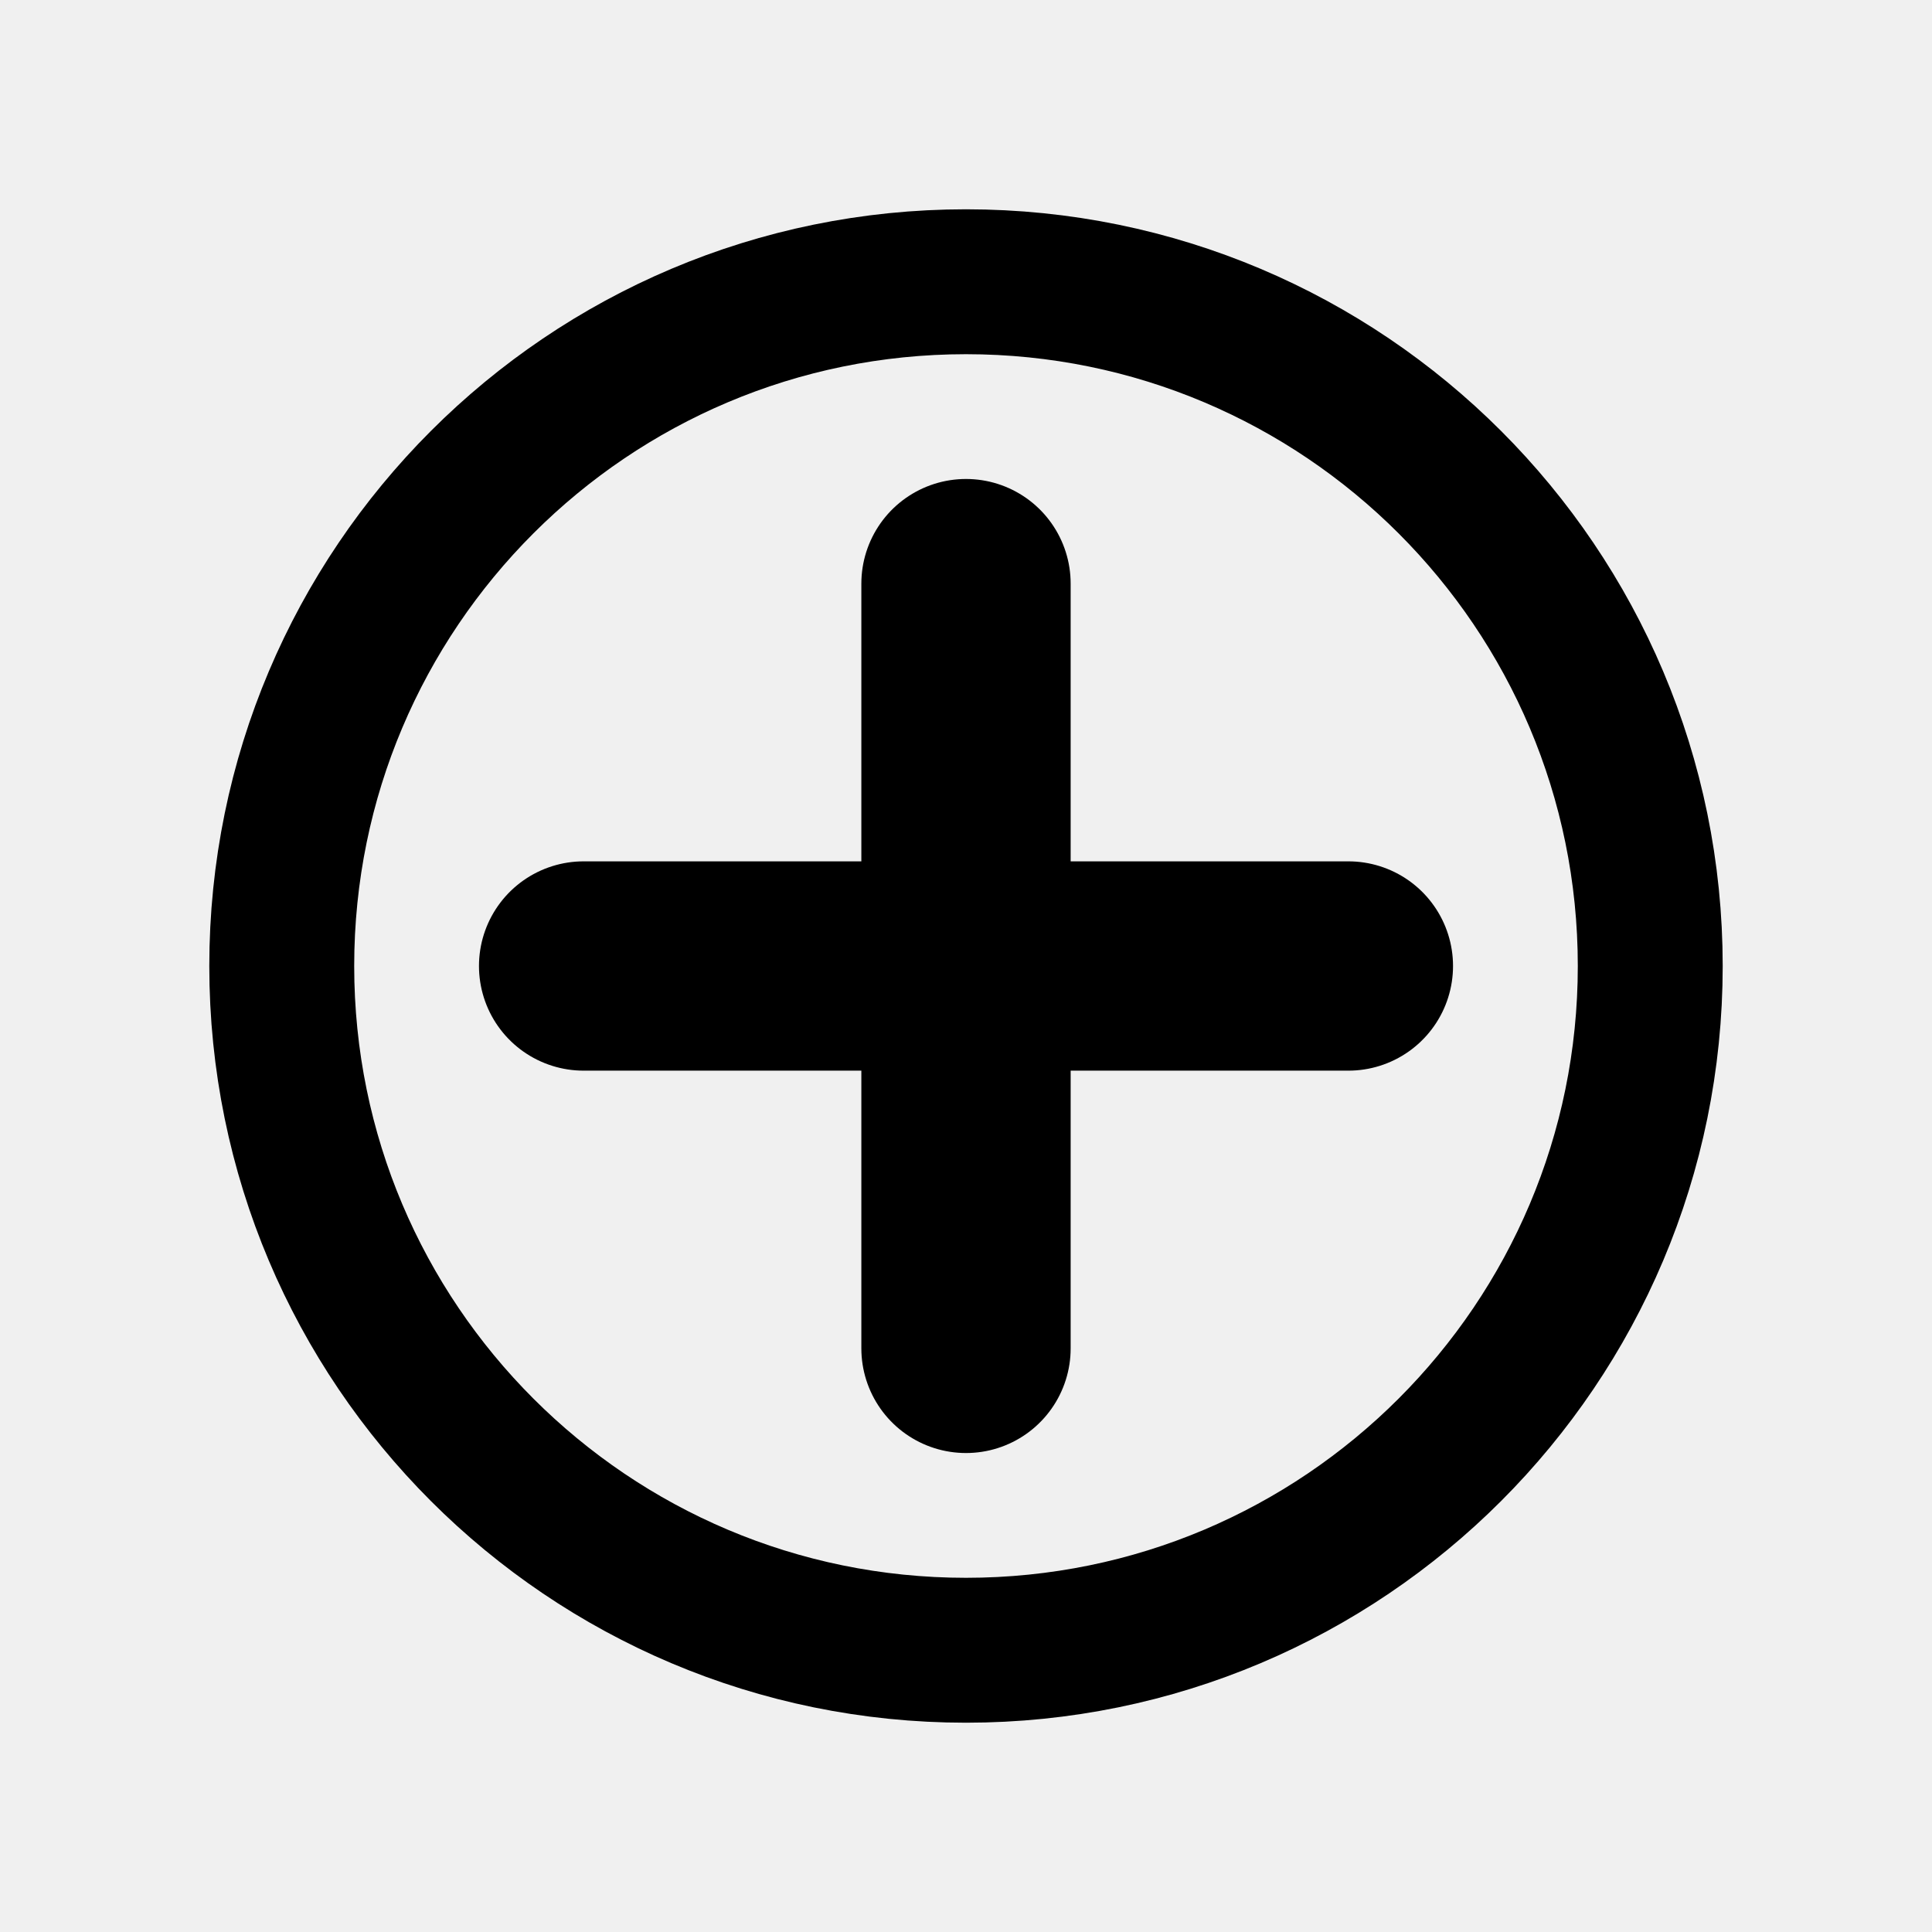
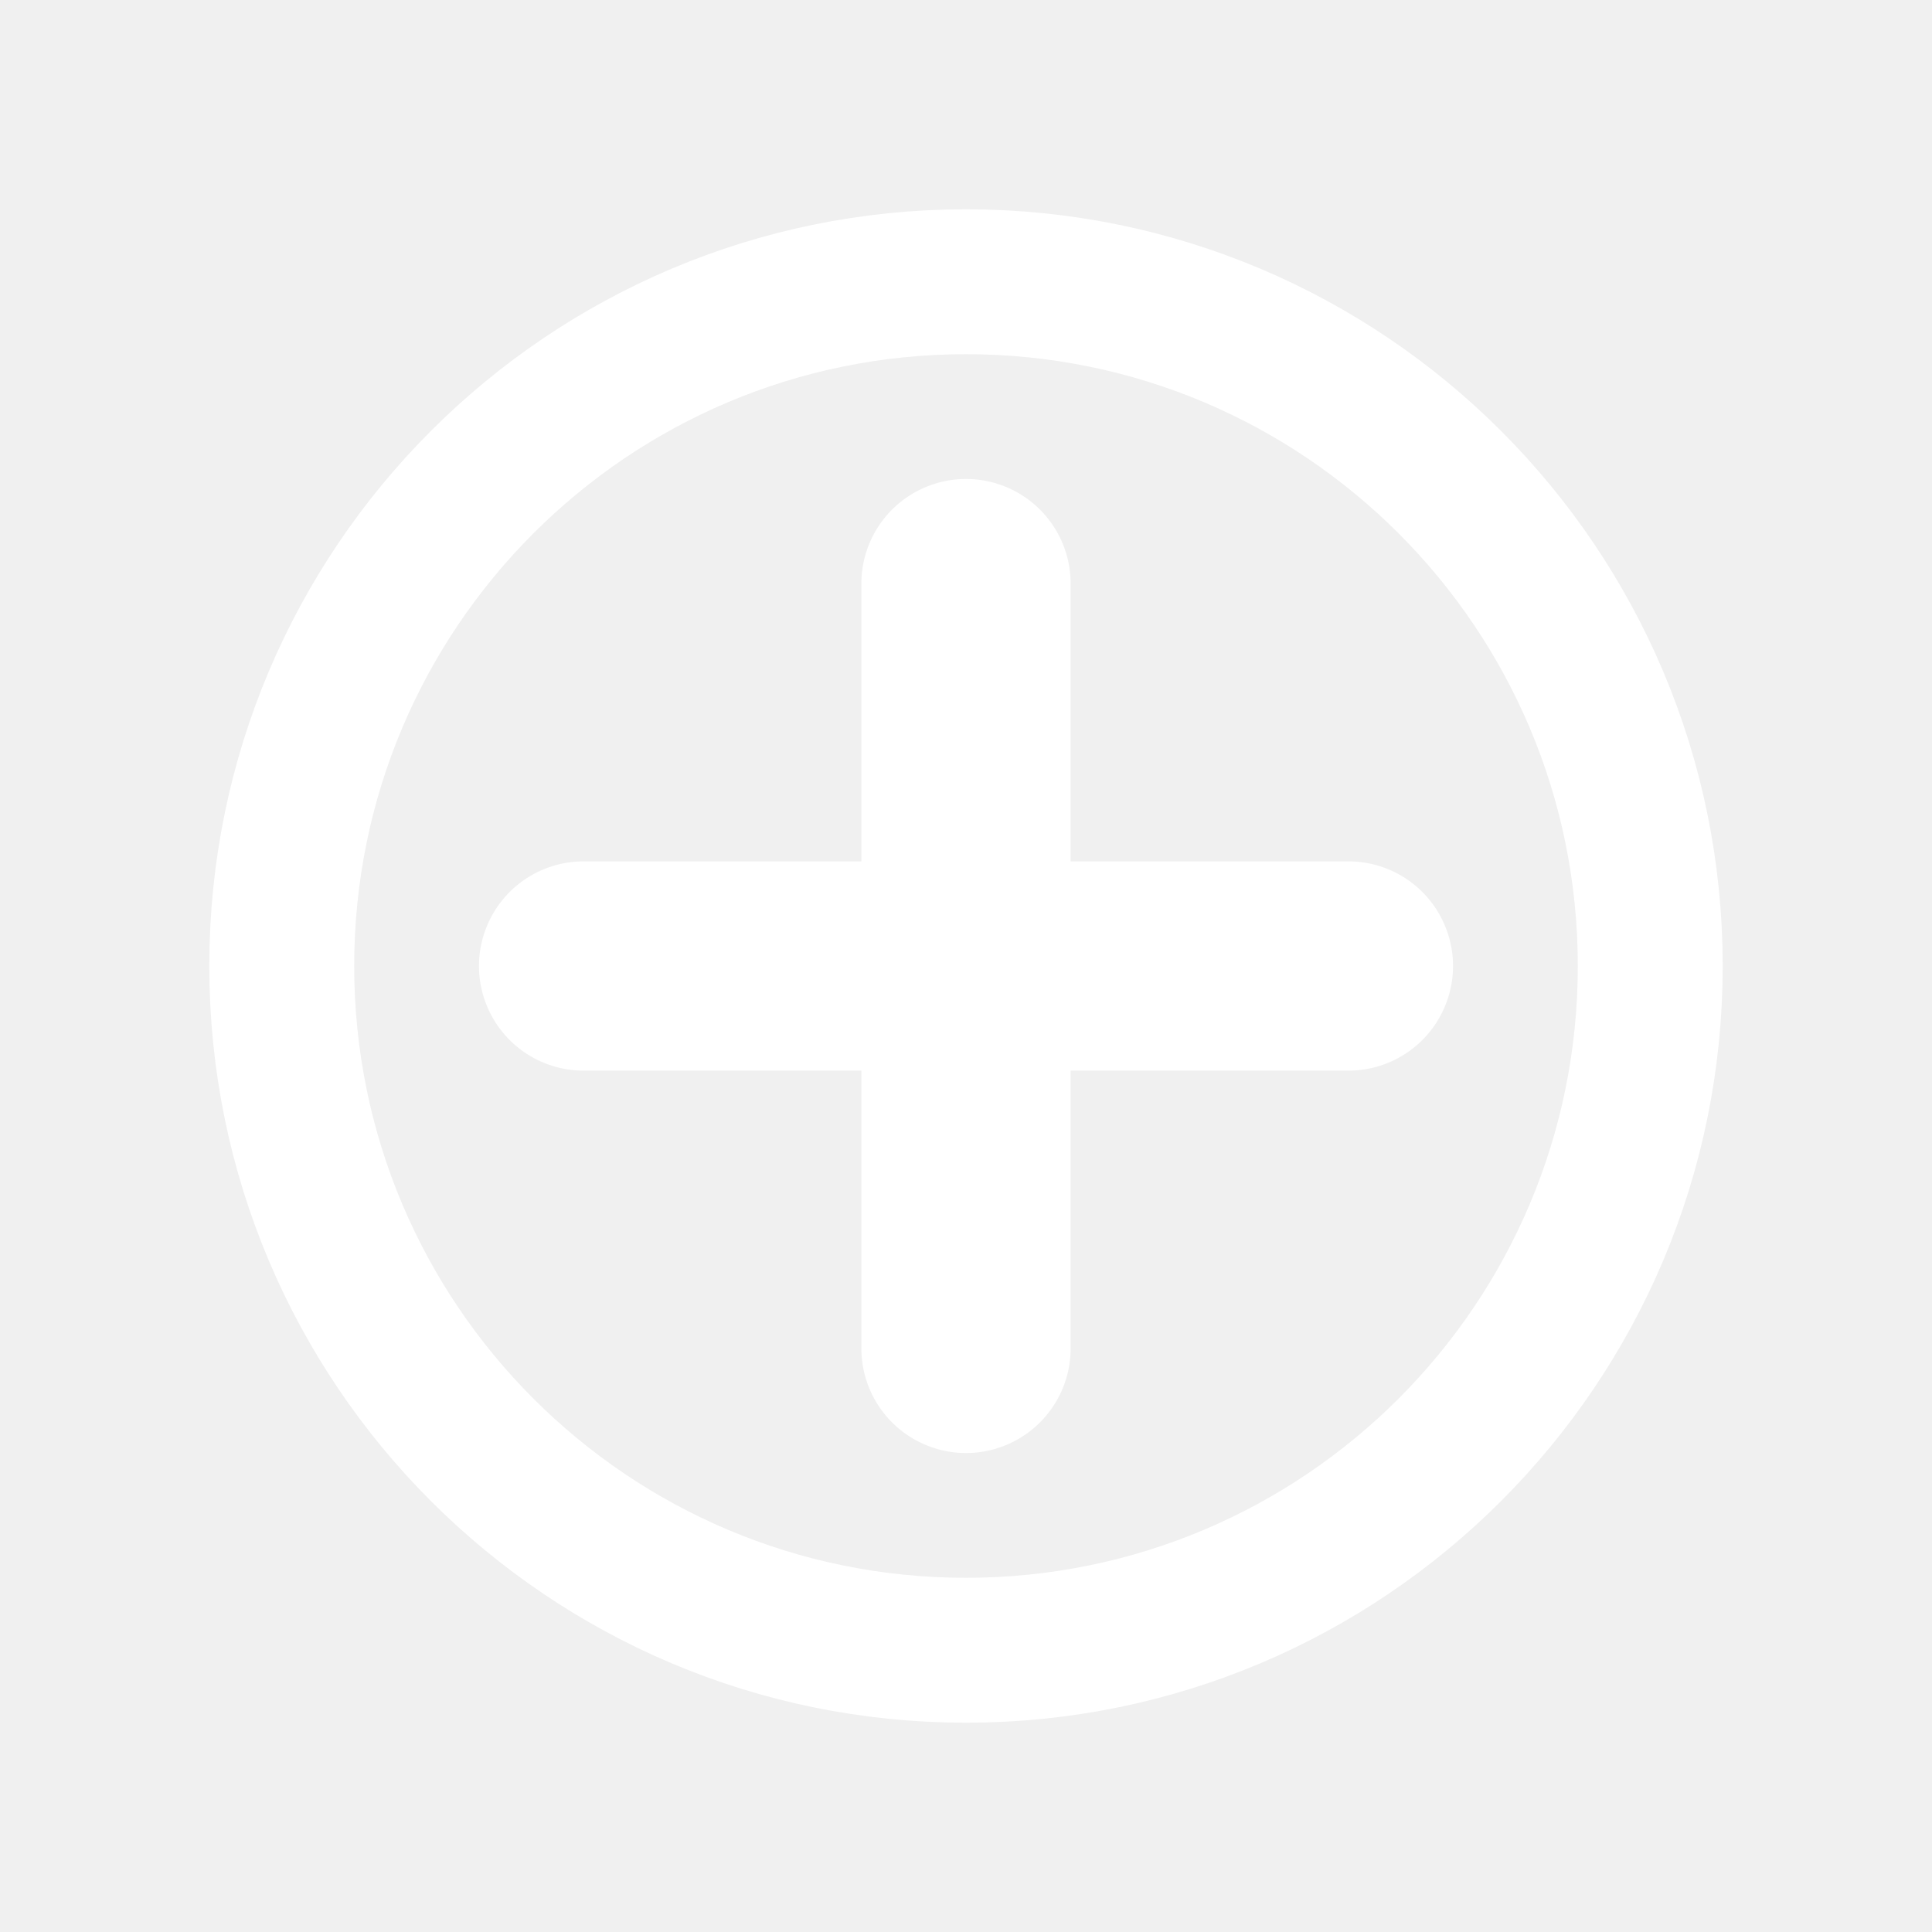
- <svg xmlns="http://www.w3.org/2000/svg" viewBox="0 0 24 24" fill="none" stroke="currentColor" stroke-linecap="round" stroke-linejoin="round">
+ <svg xmlns="http://www.w3.org/2000/svg" viewBox="0 0 24 24" fill="none" stroke="#ffffff" stroke-linecap="round" stroke-linejoin="round">
  <circle cx="12" cy="12" r="8.5" stroke-width="1.8" />
  <path d="M12 7.25v9.5" stroke-width="2.6" />
  <path d="M7.25 12h9.5" stroke-width="2.6" />
</svg>
